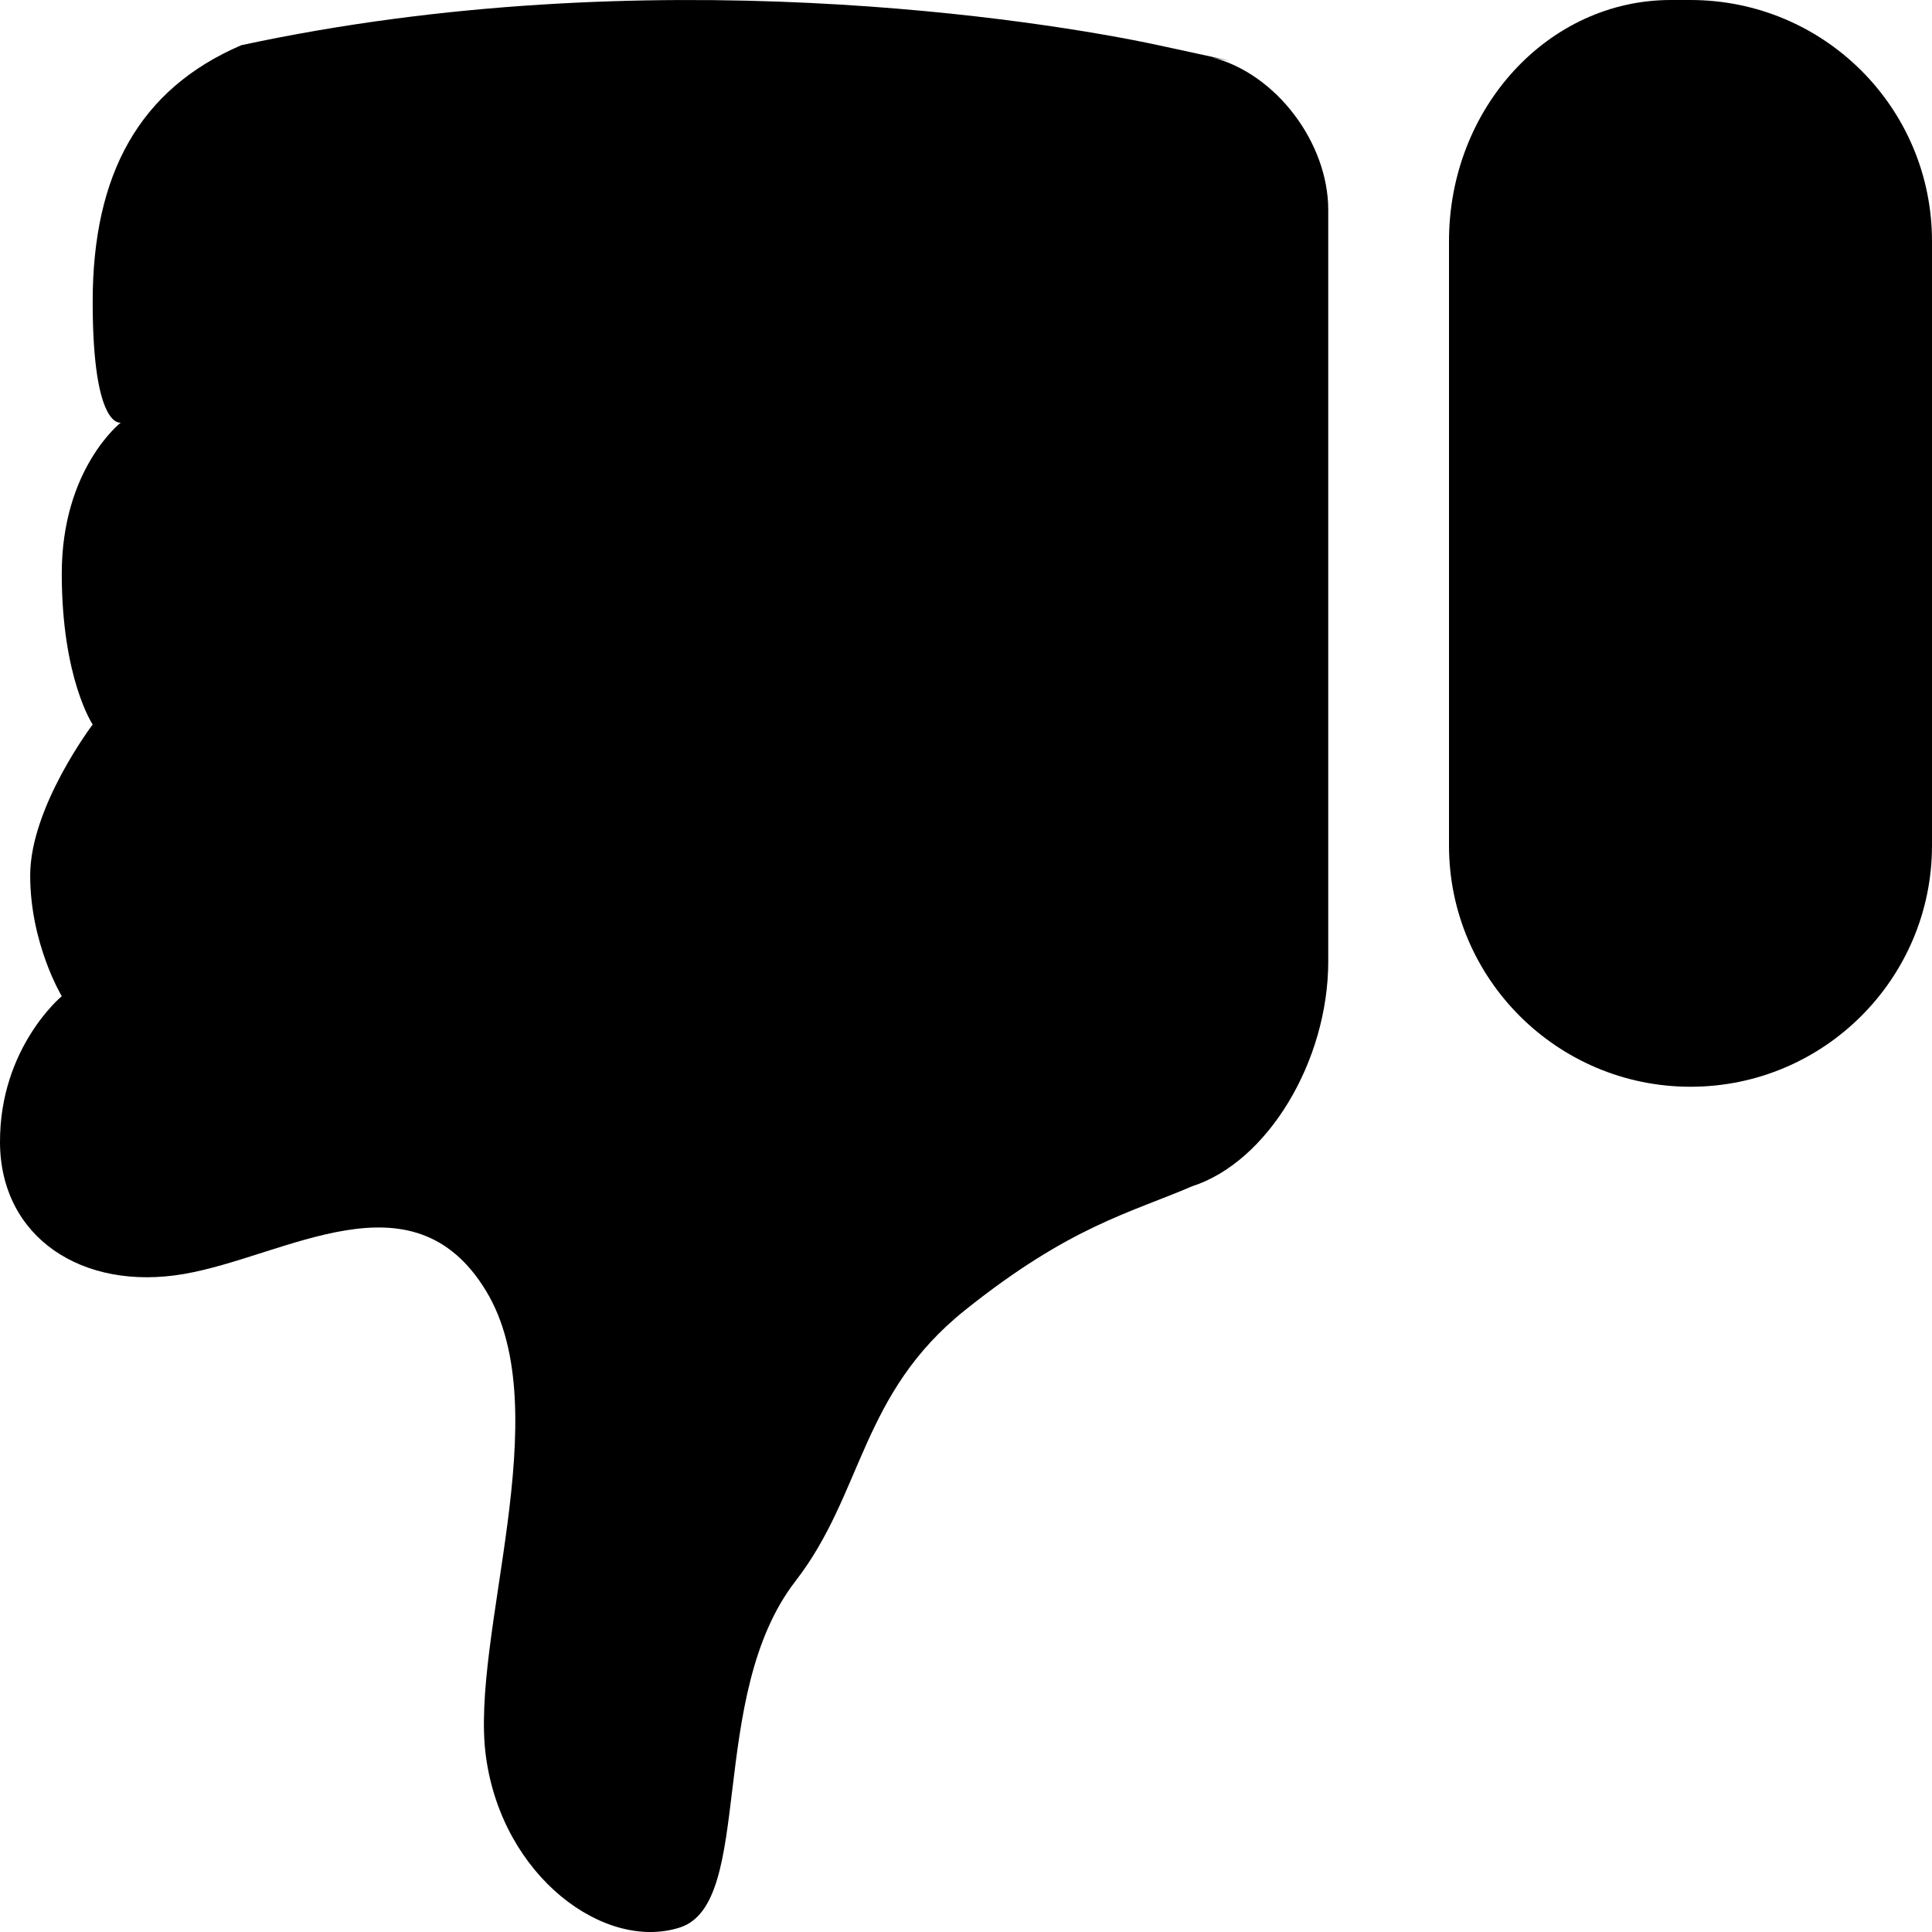
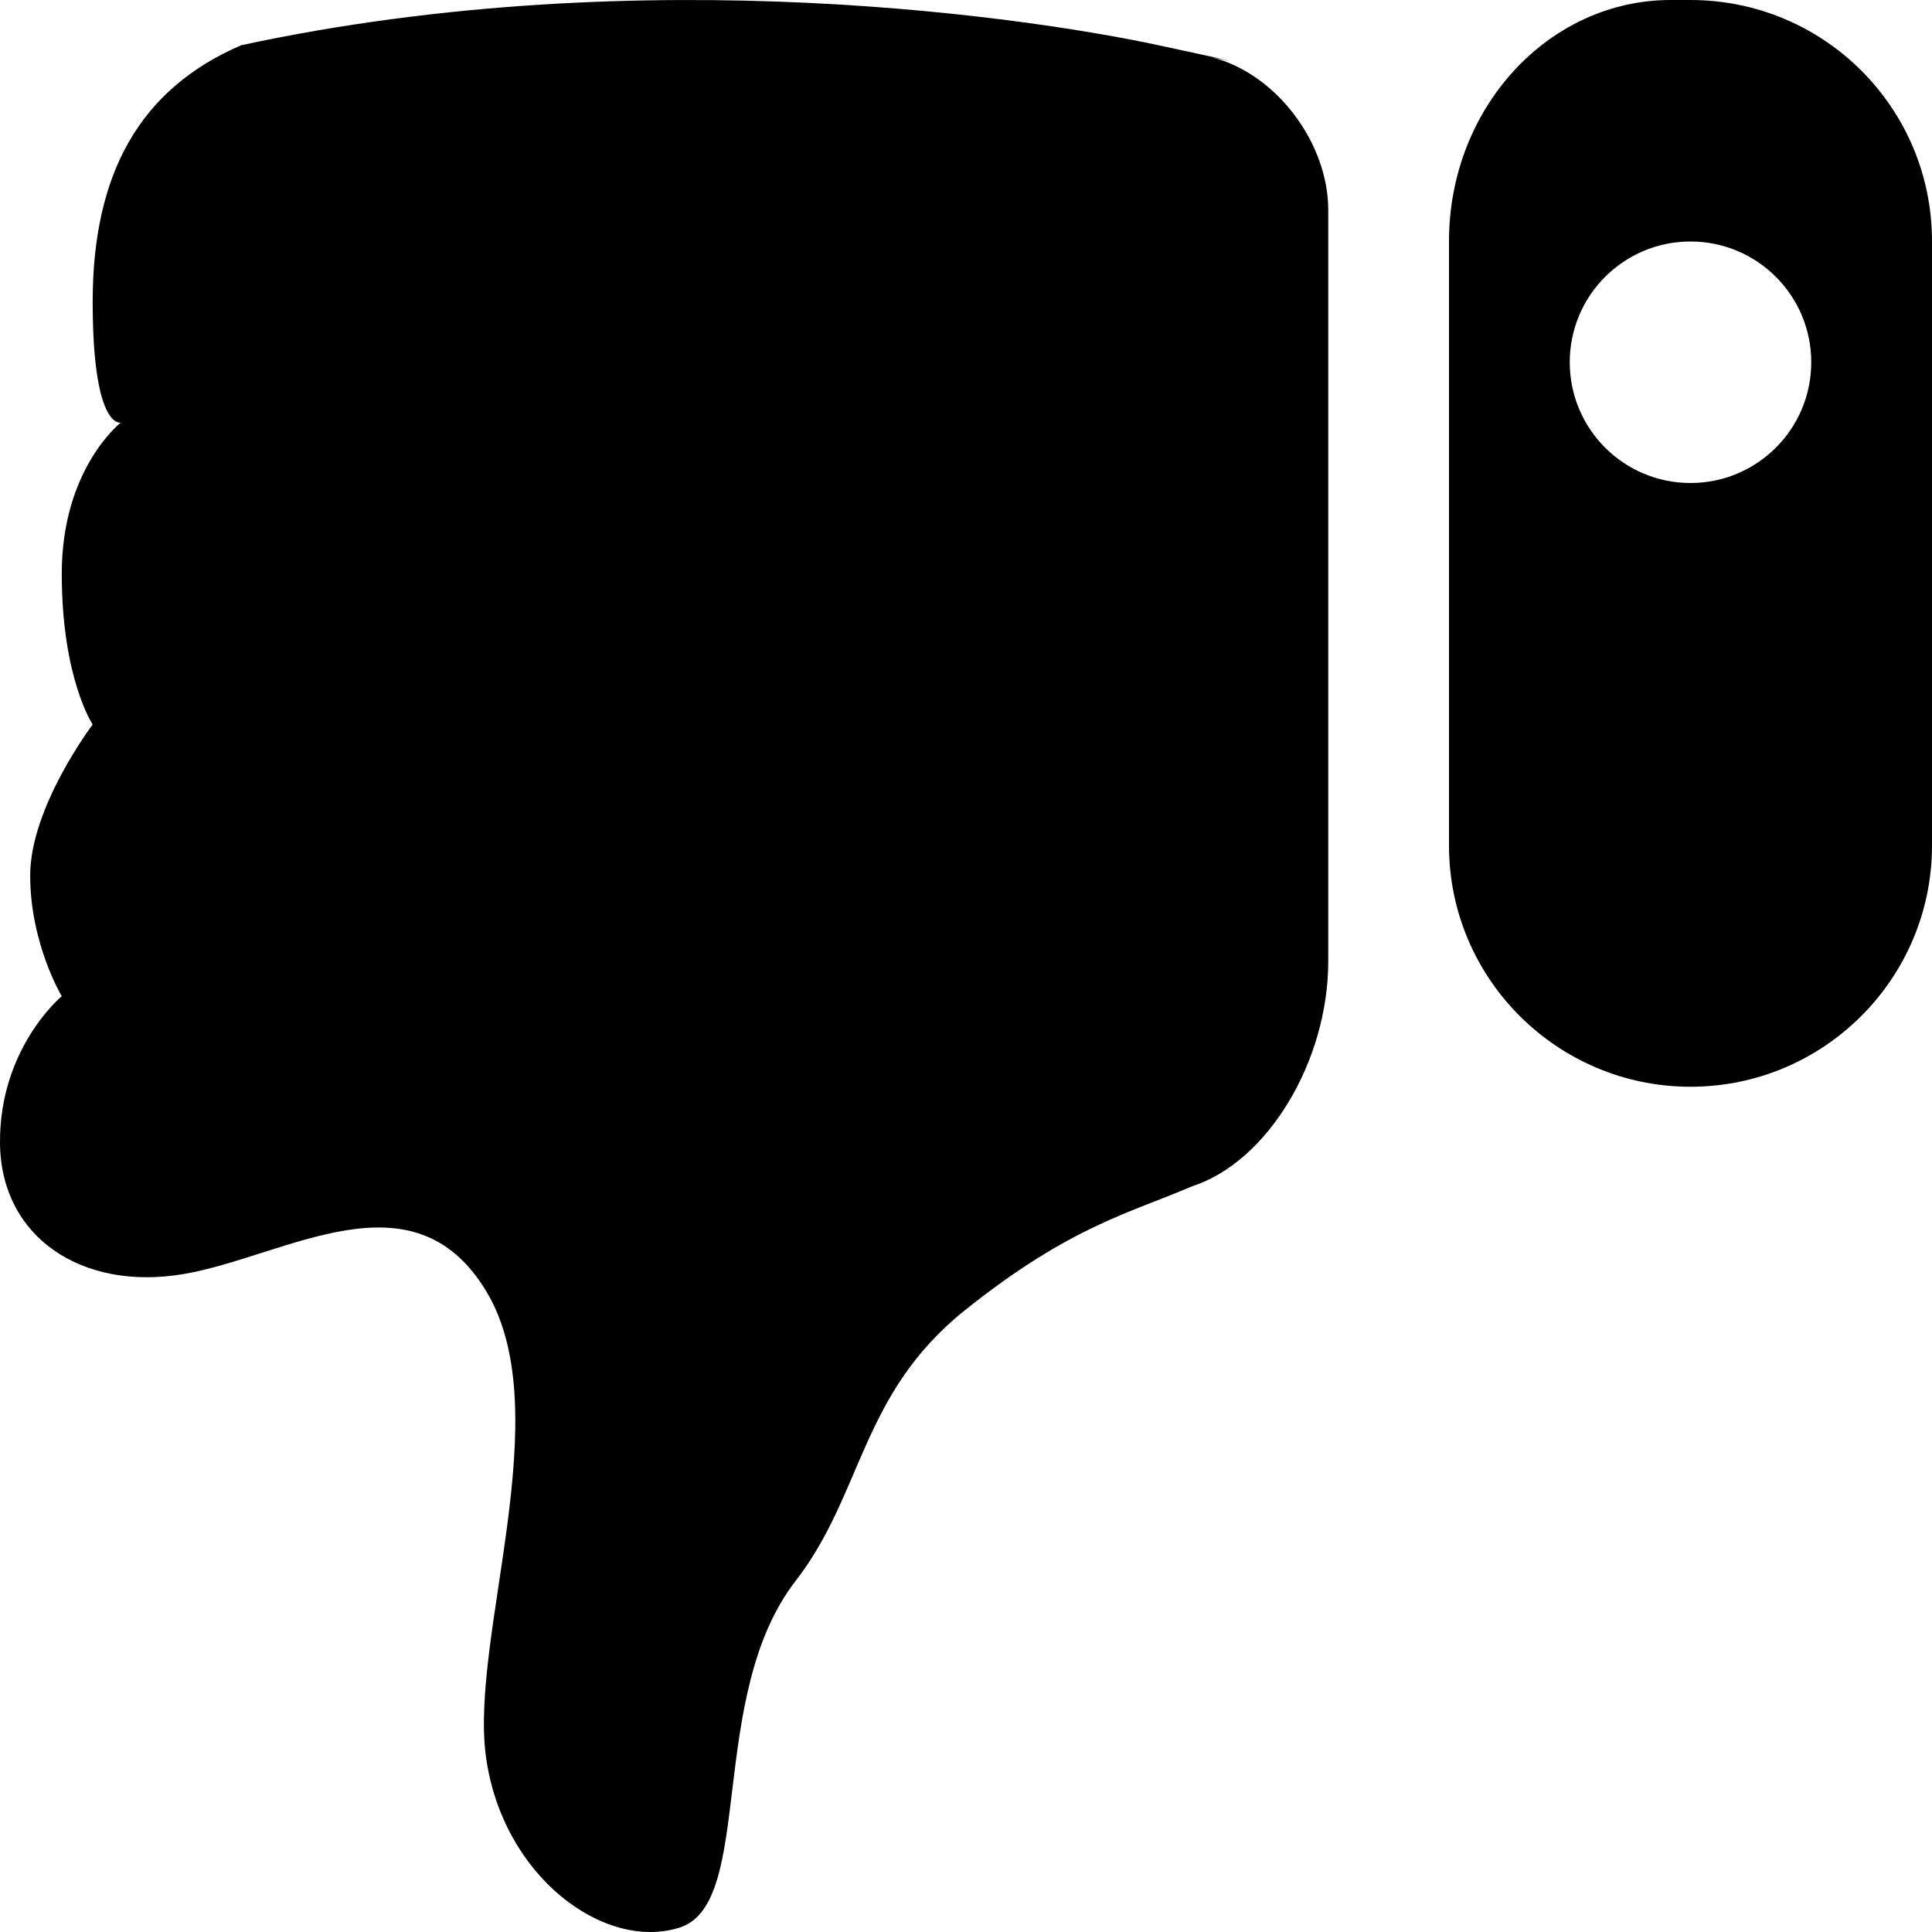
<svg xmlns="http://www.w3.org/2000/svg" viewBox="0 0 32 32" version="1.1" class="svg-icon">
  <g fill-rule="evenodd" class="thumbs-down-icon small-icon" id="thumbs-down-small">
-     <path d="M28,0 C25.791,0 24,1.792 24,3.995 L24,14.005 C24,16.211 25.785,18 28.003,18 L28.328,18 L28.328,18 C30.356,18 32,16.208 32,14.005 L32,3.995 C32,1.789 30.205,0 28,0 L28,0 Z" transform="translate(28, 9) rotate(-180) translate(-28, -9) " class="cuff" />
-     <circle transform="translate(28, 6) rotate(-180) translate(-28, -6) " cx="28" cy="6" r="2" class="cuff-hole" />
+     <path d="M28,18 C30.209,18 32,16.208 32,14.005 L32,3.995 C32,1.789 30.215,0 27.997,0 L27.672,0 C25.644,0 24,1.792 24,3.995 L24,14.005 C24,16.211 25.795,18 28,18 Z M28,4 C26.895,4 26,4.895 26,6 C26,7.105 26.895,8 28,8 C29.105,8 30,7.105 30,6 C30,4.895 29.105,4 28,4 Z" class="cuff" />
    <path d="M20.465,20 C20.465,20 21.5,18.634 21.5,17.5 C21.5,16.366 20.977,15.5 20.977,15.5 C20.977,15.5 22.006,14.65 22,13.079 C21.994,11.509 20.64,10.608 18.952,10.899 C17.264,11.19 15.17,12.626 13.951,10.621 C12.732,8.617 14.223,4.893 13.951,2.903 C13.679,0.913 11.981,-0.326 10.738,0.075 C9.494,0.477 10.3,3.905 8.825,5.811 C7.699,7.264 7.752,8.914 6.011,10.304 C4.271,11.694 3.278,11.91 2.251,12.353 C0.563,13.079 2.251,12.353 2.251,12.353 C1.008,12.754 -1.77635684e-15,14.419 -1.77635684e-15,16.078 L-1.77635684e-15,28.523 C-1.77635684e-15,29.629 0.857,30.78 1.93,31.052 C1.93,31.052 0.887,30.837 2.813,31.251 C4.739,31.666 11.253,32.705 18.004,31.251 C19.692,30.525 20.465,29.117 20.465,27 C20.465,24.883 20,25 20,25 C20,25 20.977,24.238 20.977,22.5 C20.977,20.762 20.465,20 20.465,20 Z" transform="translate(11, 16) rotate(-180) translate(-11, -16) " class="hand" />
  </g>
</svg>
